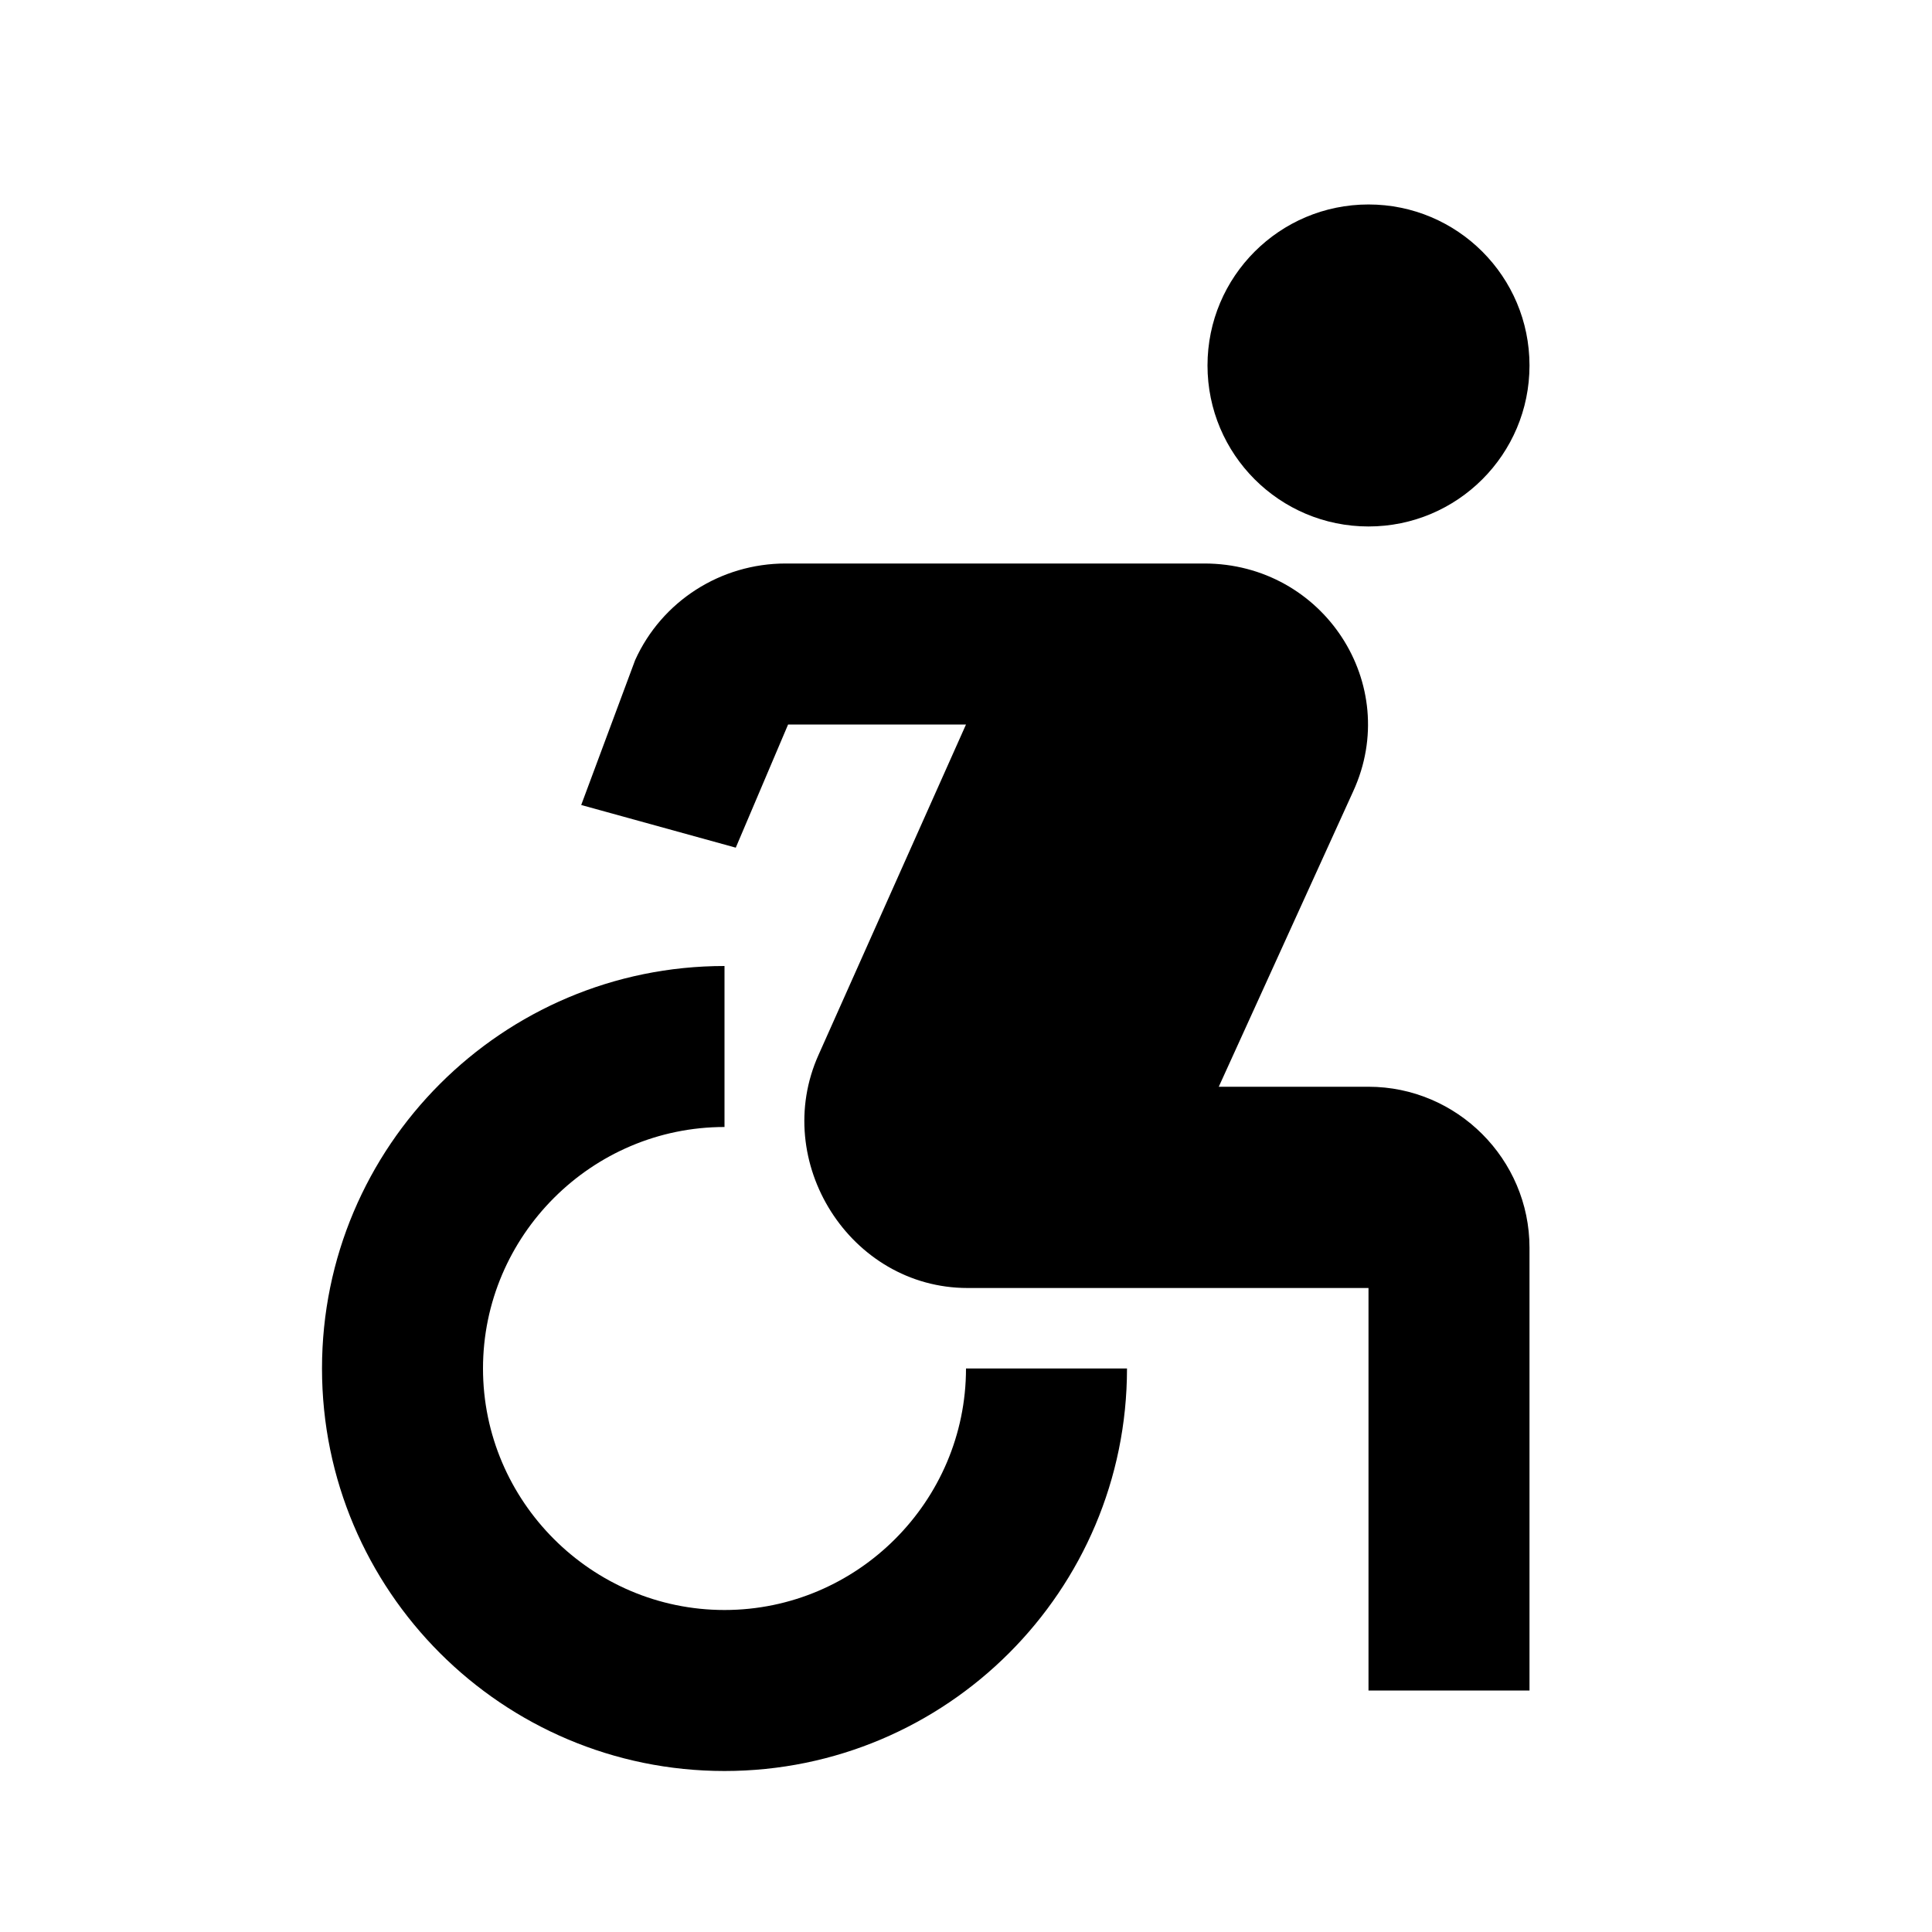
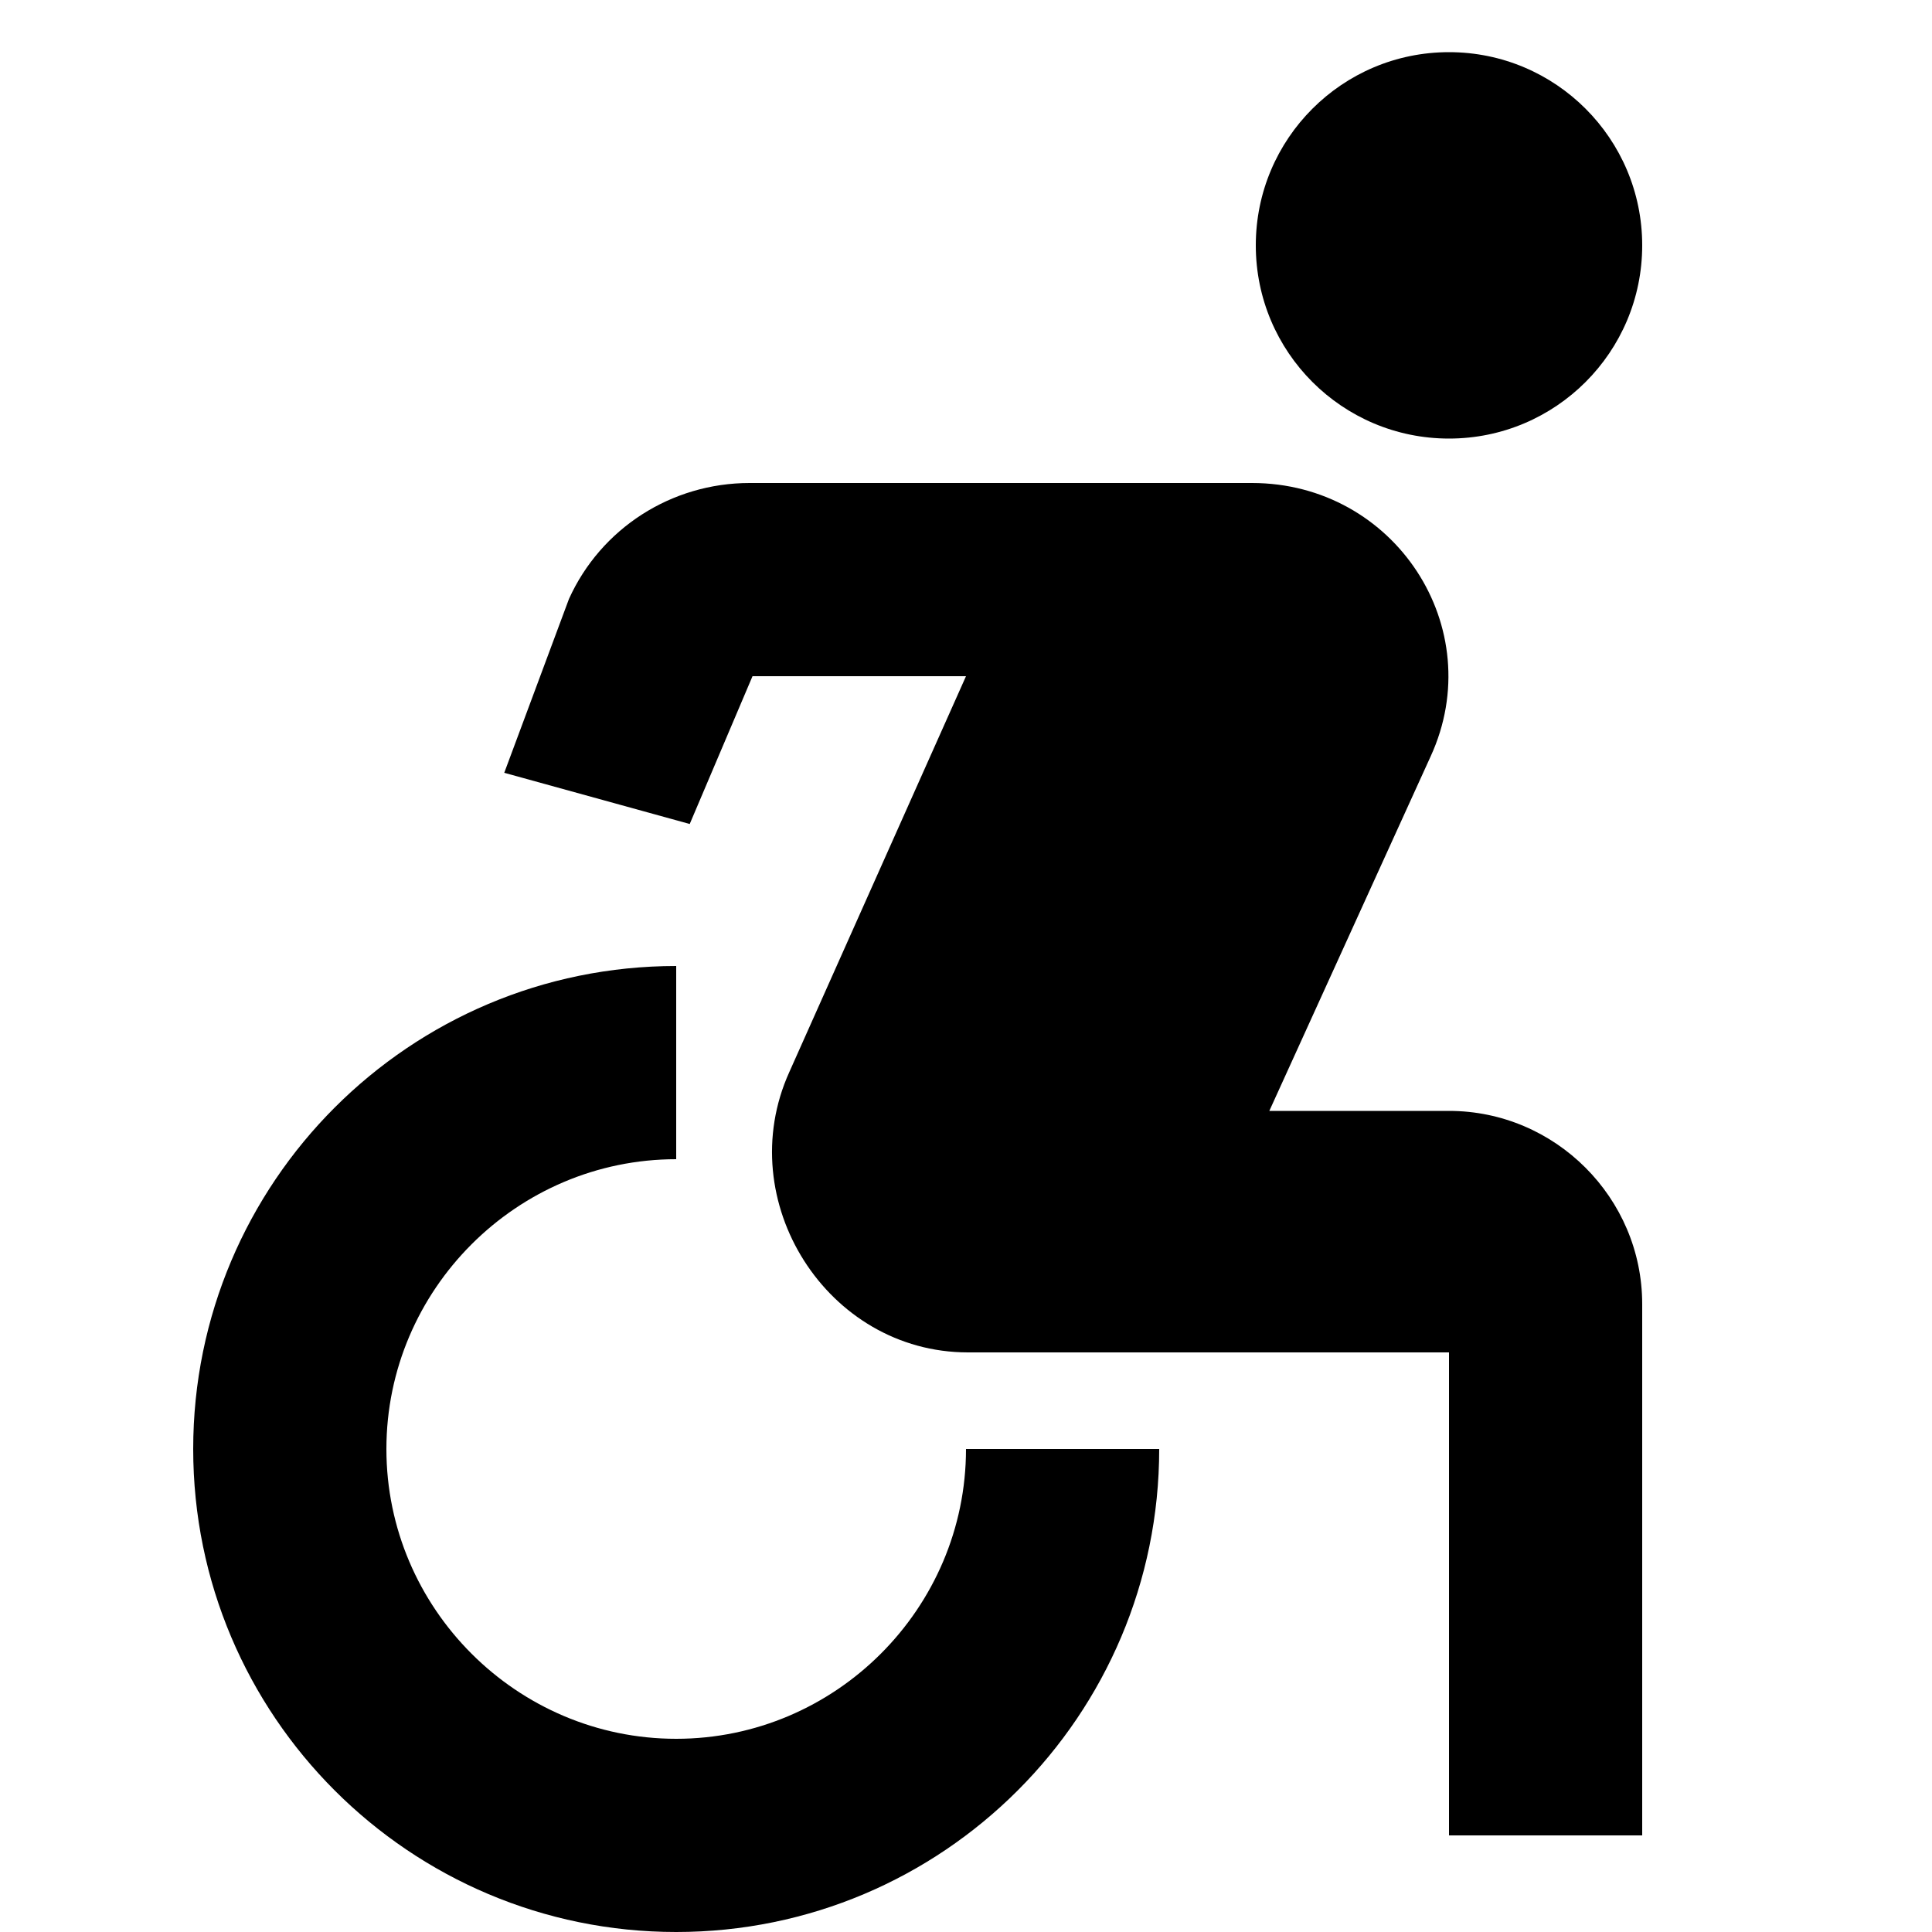
- <svg id="accessible_forward" viewBox="0 0 24 24">
+ <svg id="accessible_forward" viewBox="2 2 20 20">
  <circle cx="17" cy="4.54" r="2" />
  <path d="M14 17h-2c0 1.65-1.35 3-3 3s-3-1.35-3-3 1.35-3 3-3v-2c-2.76 0-5 2.24-5 5s2.24 5 5 5 5-2.24 5-5zm3-3.5h-1.86l1.67-3.67C17.42 8.5 16.44 7 14.96 7h-5.2c-.81 0-1.54.47-1.87 1.2L7.22 10l1.92.53L9.79 9H12l-1.83 4.1c-.6 1.33.39 2.9 1.85 2.9H17v5h2v-5.5c0-1.1-.9-2-2-2z" />
</svg>
